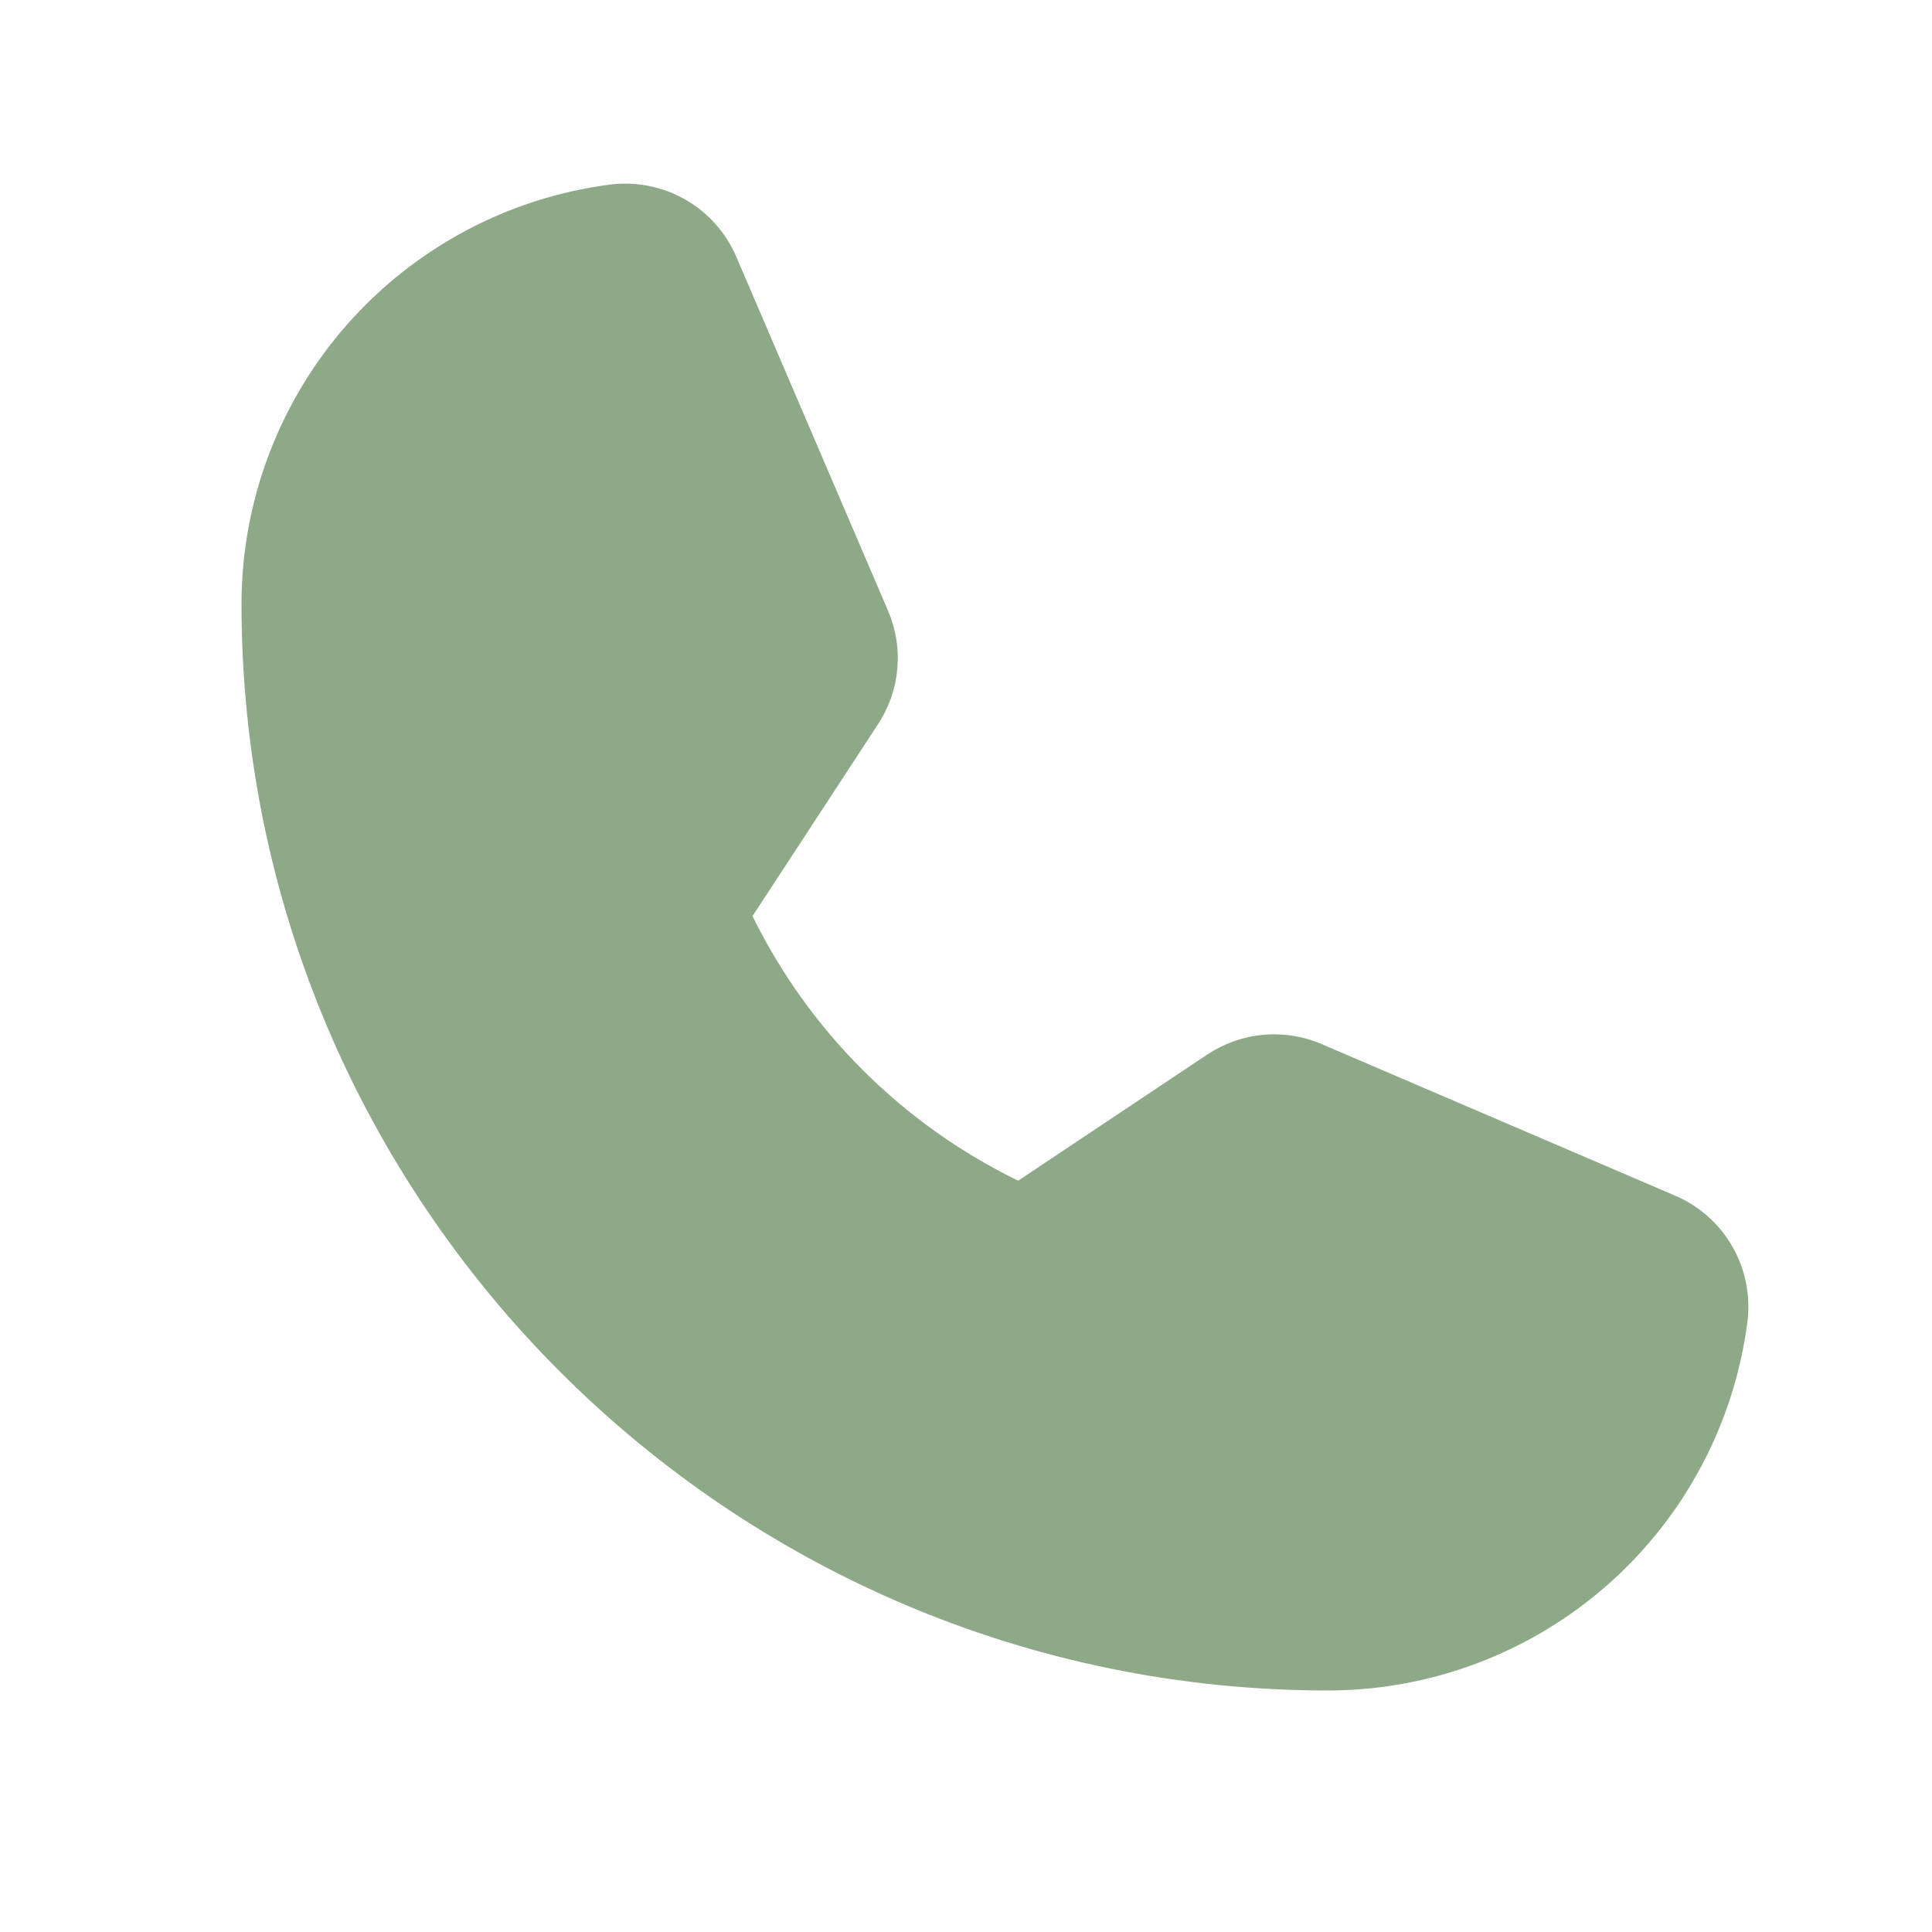
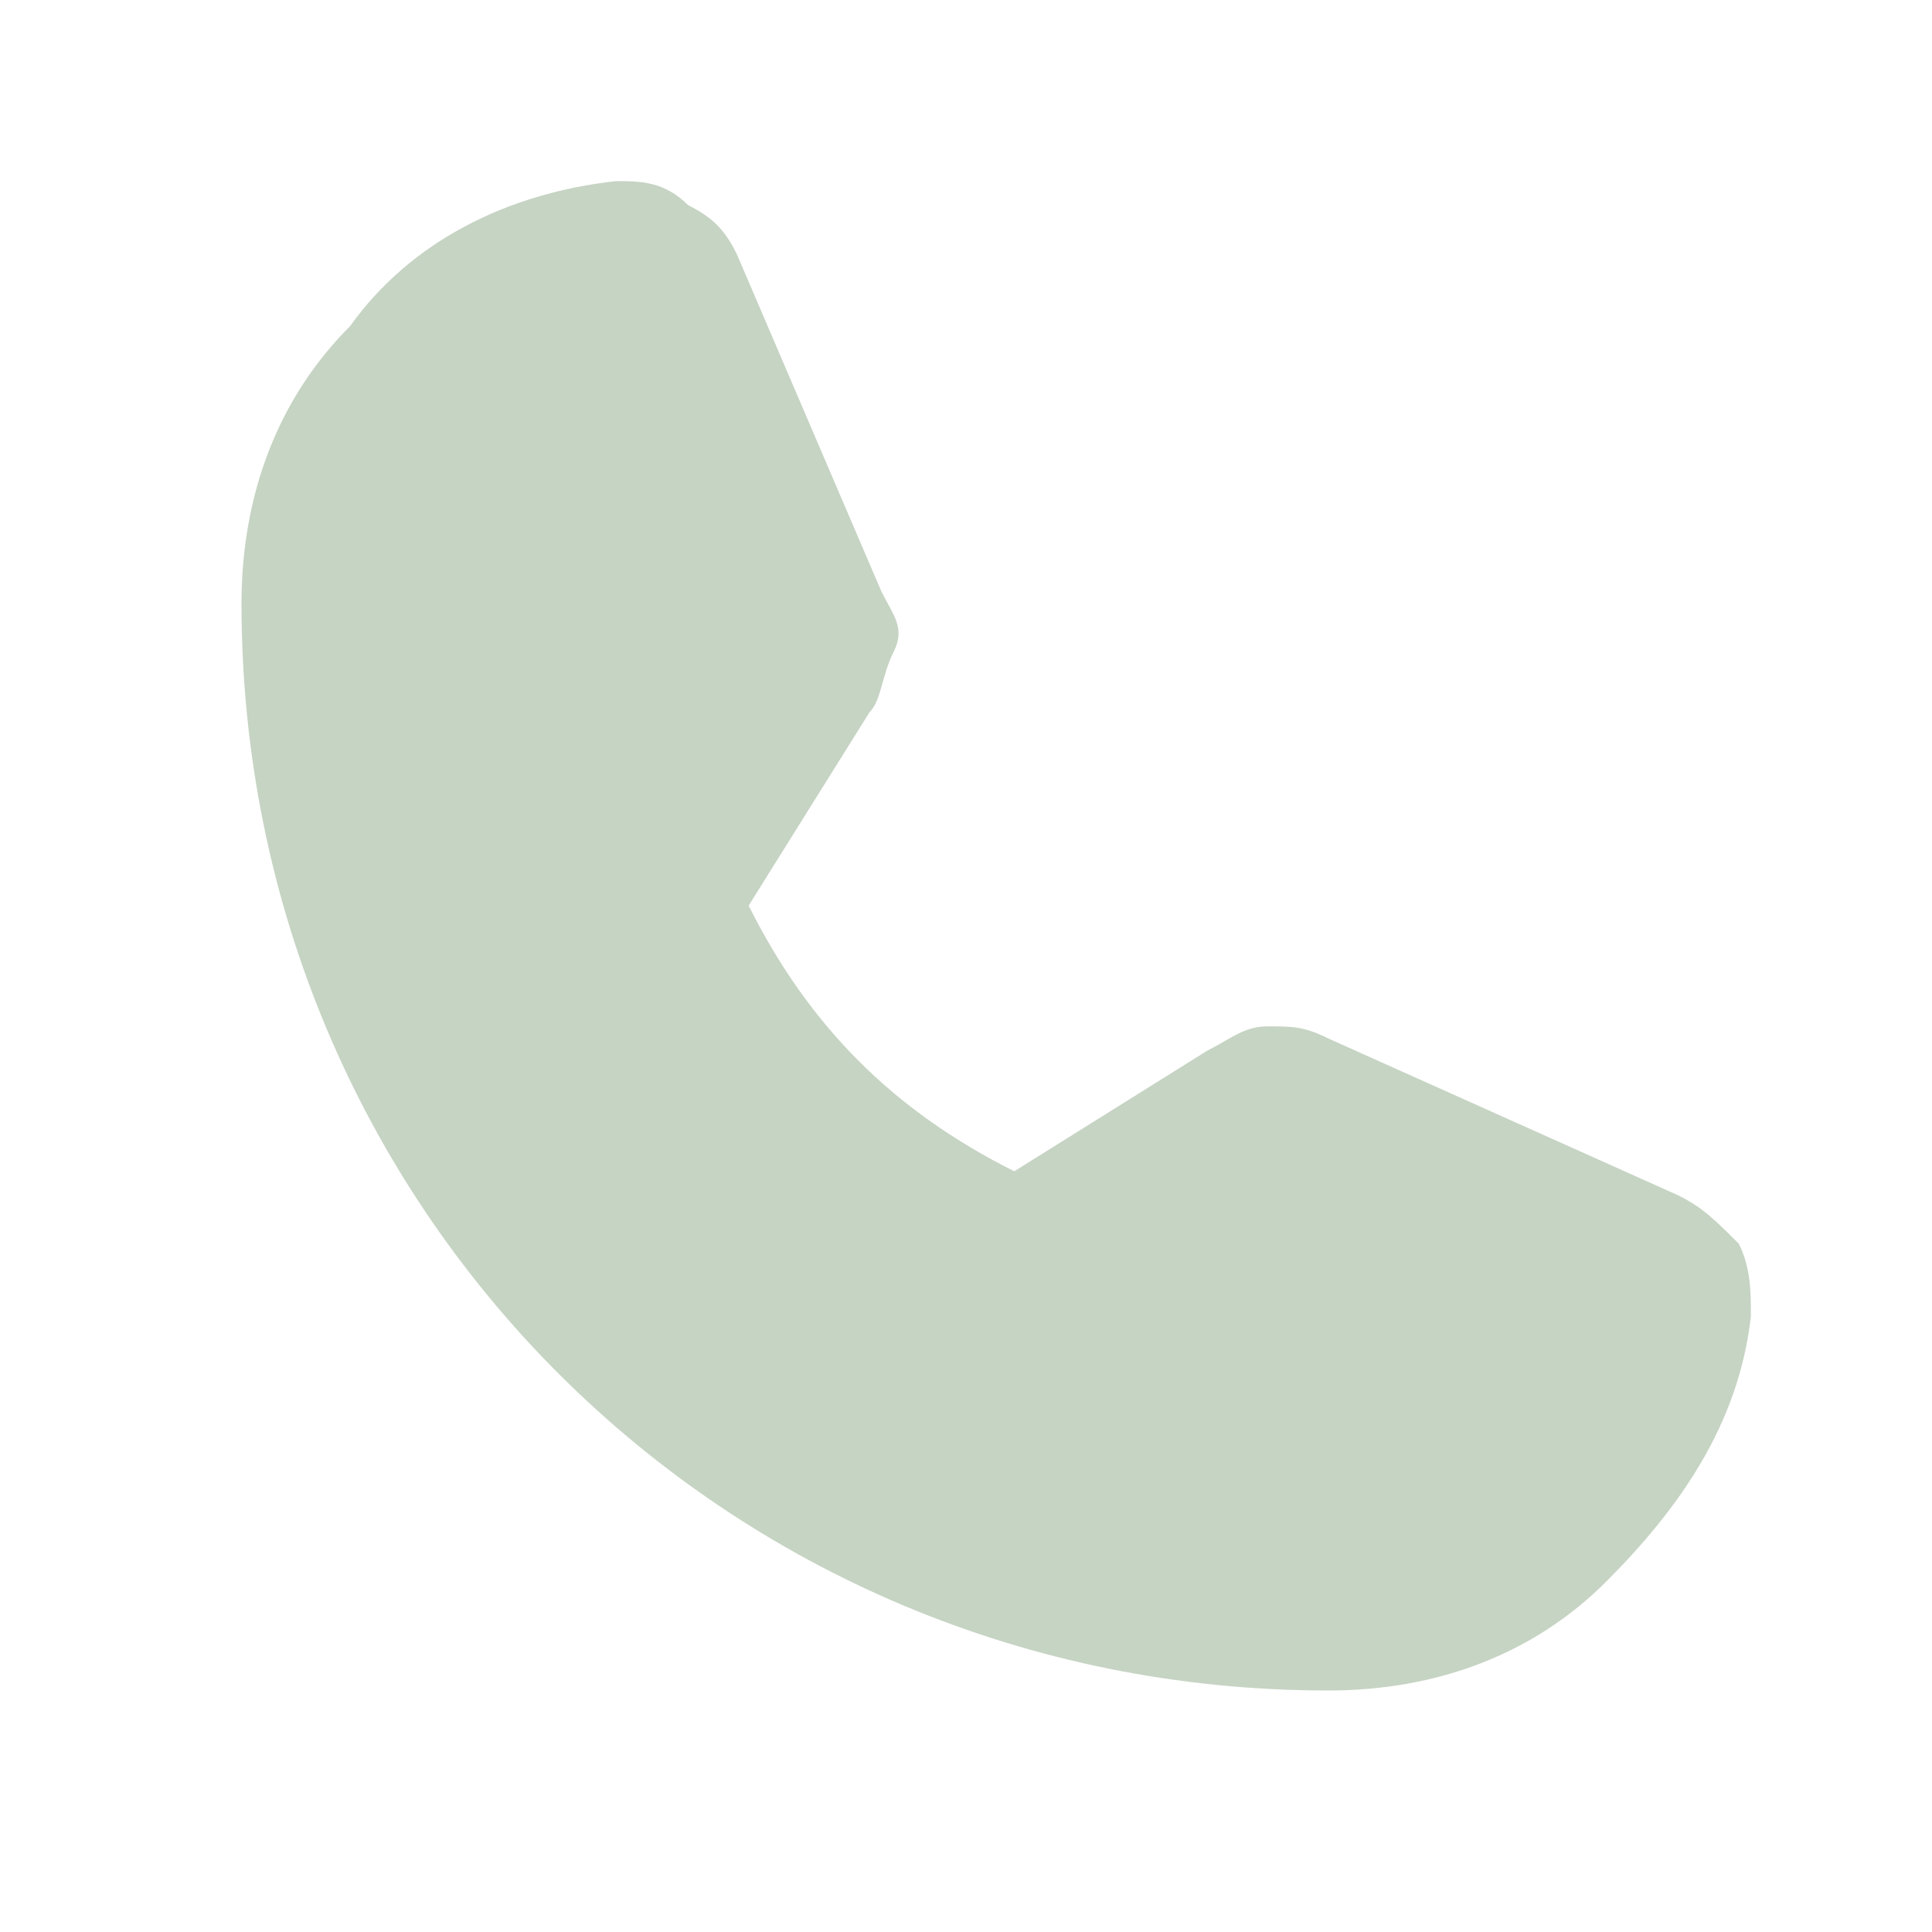
- <svg xmlns="http://www.w3.org/2000/svg" width="16" height="16" viewBox="0 0 16 16" fill="none">
-   <path d="M13.873 9.902L10.946 8.647C10.793 8.581 10.626 8.555 10.46 8.57C10.295 8.585 10.136 8.642 9.997 8.734L8.432 9.778C7.475 9.312 6.701 8.541 6.232 7.587L6.232 7.587L7.271 5.998C7.362 5.86 7.417 5.702 7.431 5.538C7.446 5.373 7.419 5.208 7.354 5.057L6.098 2.127C6.013 1.928 5.865 1.762 5.678 1.654C5.49 1.546 5.272 1.502 5.057 1.528C4.213 1.636 3.437 2.049 2.874 2.688C2.312 3.327 2.001 4.149 2 5C2 9.963 6.037 14 11 14C11.851 13.999 12.673 13.688 13.312 13.126C13.951 12.563 14.364 11.787 14.472 10.942C14.498 10.727 14.454 10.51 14.346 10.322C14.238 10.135 14.072 9.987 13.873 9.902Z" fill="#8EA988" />
+ <svg xmlns="http://www.w3.org/2000/svg" version="1.1" id="Слой_1" x="0px" y="0px" viewBox="0 0 16 16" style="enable-background:new 0 0 16 16;" xml:space="preserve">
+   <style type="text/css">
+ 	.st0{opacity:0.5;fill:#8EA988;}
+ </style>
+   <path class="st0" d="M13.9,9.9L11,8.6c-0.2-0.1-0.3-0.1-0.5-0.1S10.2,8.6,10,8.7l-1.6,1c-1-0.5-1.7-1.2-2.2-2.2l0,0l1-1.6  c0.1-0.1,0.1-0.3,0.2-0.5s0-0.3-0.1-0.5L6.1,2.1C6,1.9,5.9,1.8,5.7,1.7C5.5,1.5,5.3,1.5,5.1,1.5C4.2,1.6,3.4,2,2.9,2.7  C2.3,3.3,2,4.1,2,5c0,5,4,9,9,9c0.9,0,1.7-0.3,2.3-0.9c0.6-0.6,1.1-1.3,1.2-2.2c0-0.2,0-0.4-0.1-0.6C14.2,10.1,14.1,10,13.9,9.9z" />
</svg>
